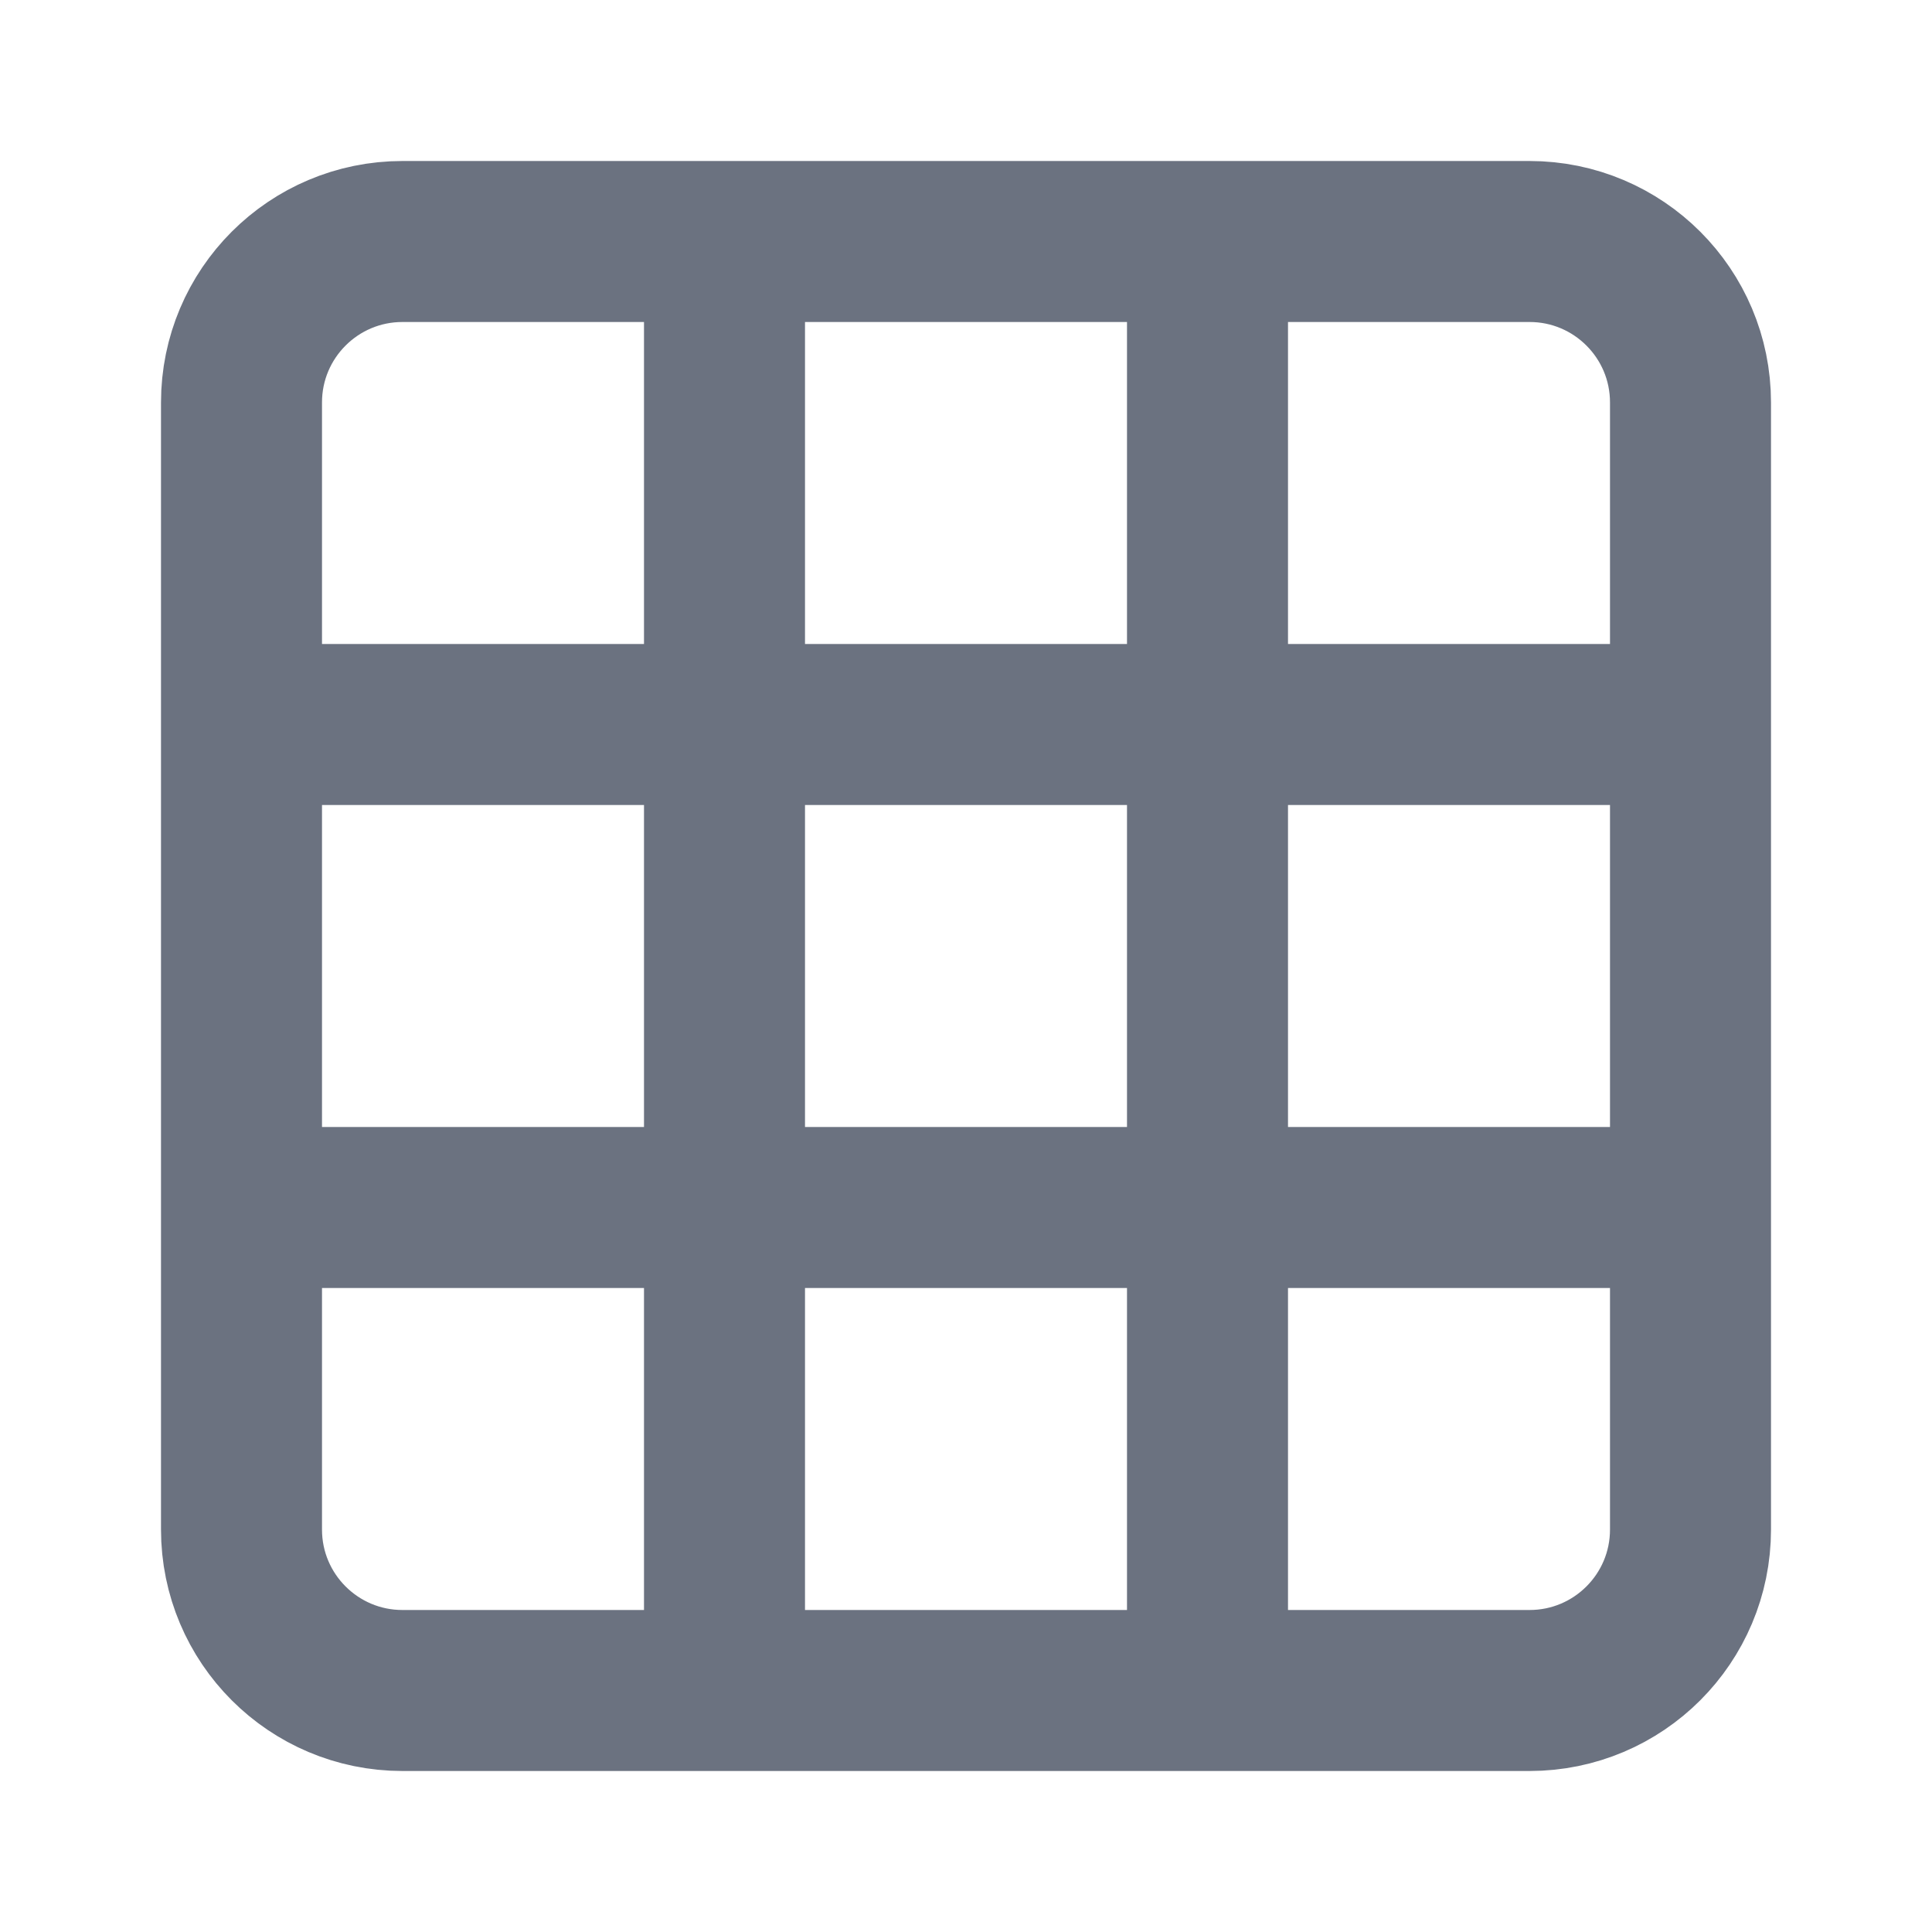
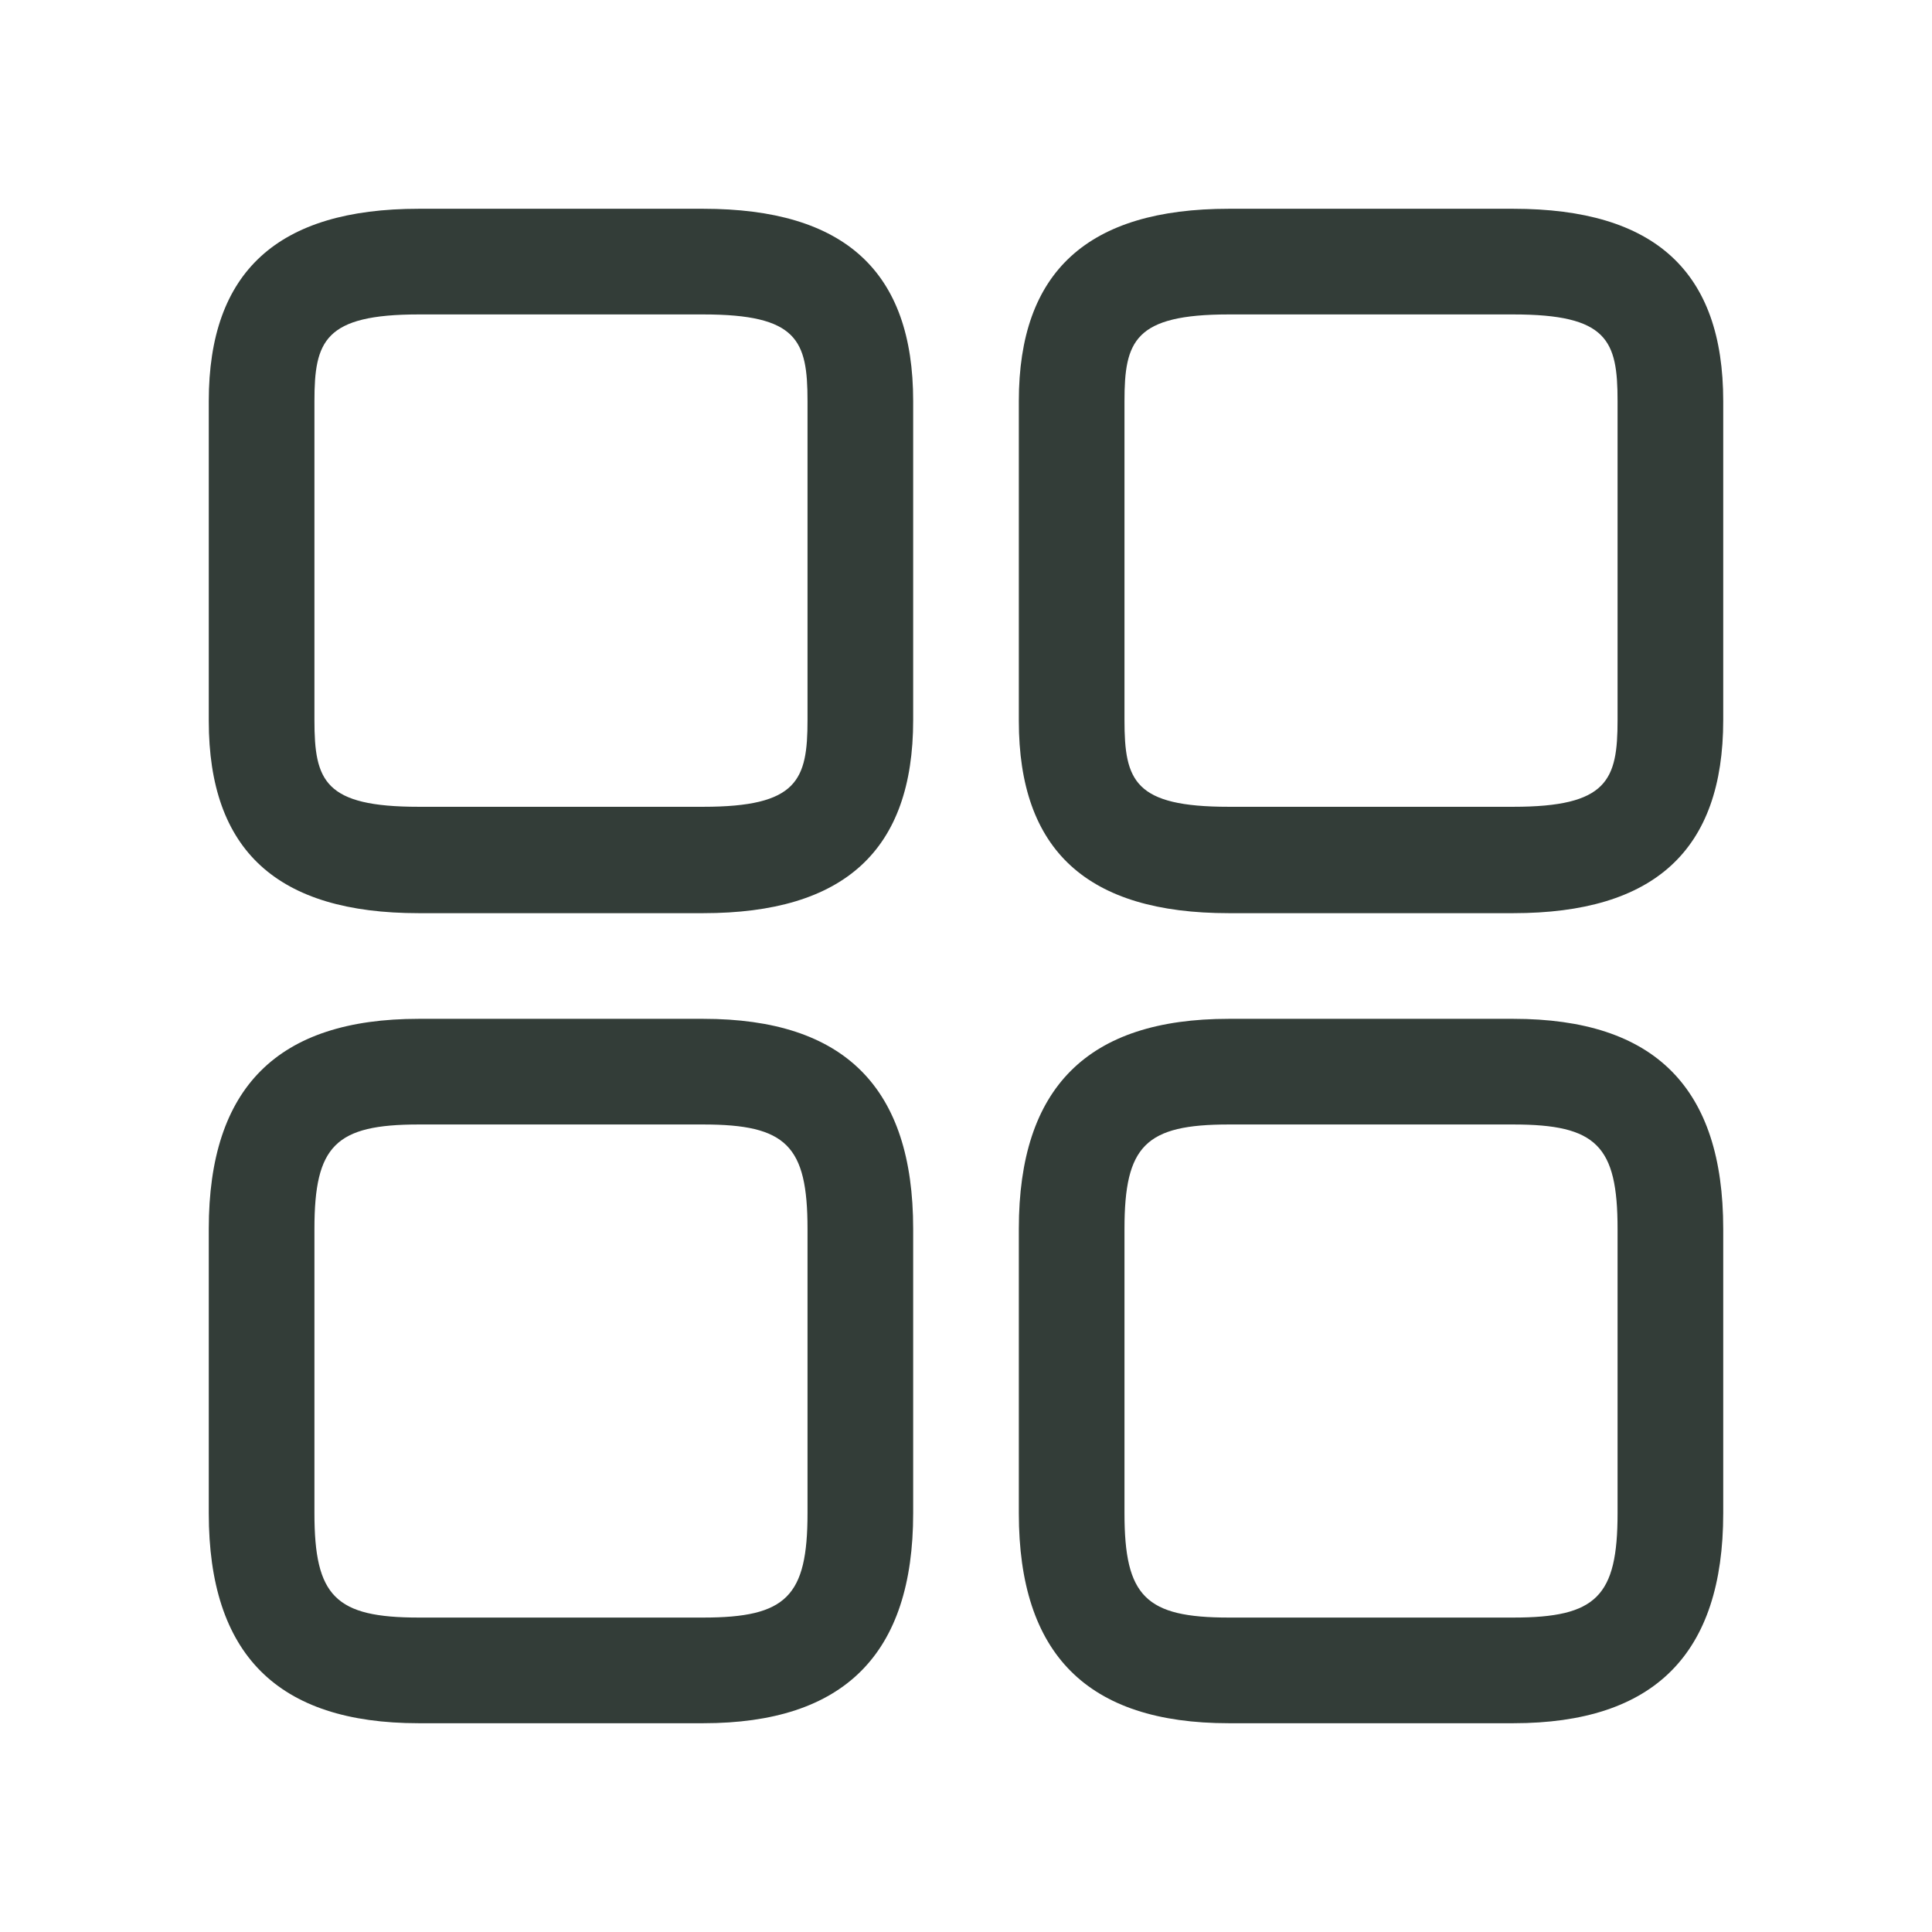
- <svg xmlns="http://www.w3.org/2000/svg" preserveAspectRatio="none" overflow="visible" style="display: block;" width="24" height="24" viewBox="0 0 24 24" fill="none">
-   <g id="grid">
-     <path id="Vector" d="M3 9H21M3 15H21M9 3V21M15 3V21M5 3H19C20.105 3 21 3.895 21 5V19C21 20.105 20.105 21 19 21H5C3.895 21 3 20.105 3 19V5C3 3.895 3.895 3 5 3Z" stroke="#6B7280" stroke-width="2" stroke-linecap="round" />
-   </g>
+ <svg xmlns="http://www.w3.org/2000/svg" width="32" height="32" viewBox="0 0 32 32" fill="none">
+   <path d="M25.065 15.125H20.352C18.007 15.125 16.875 14.087 16.875 11.94V6.643C16.875 4.497 18.018 3.458 20.352 3.458H25.065C27.41 3.458 28.542 4.497 28.542 6.643V11.928C28.542 14.087 27.398 15.125 25.065 15.125ZM20.352 5.208C18.788 5.208 18.625 5.652 18.625 6.643V11.928C18.625 12.932 18.788 13.363 20.352 13.363H25.065C26.628 13.363 26.792 12.92 26.792 11.928V6.643C26.792 5.64 26.628 5.208 25.065 5.208H20.352Z" fill="#333D38" />
+   <path d="M25.065 28.542H20.352C18.007 28.542 16.875 27.398 16.875 25.065V20.352C16.875 18.007 18.018 16.875 20.352 16.875H25.065C27.41 16.875 28.542 18.018 28.542 20.352V25.065C28.542 27.398 27.398 28.542 25.065 28.542ZM20.352 18.625C18.975 18.625 18.625 18.975 18.625 20.352V25.065C18.625 26.442 18.975 26.792 20.352 26.792H25.065C26.442 26.792 26.792 26.442 26.792 25.065V20.352C26.792 18.975 26.442 18.625 25.065 18.625H20.352Z" fill="#333D38" />
+   <path d="M11.648 15.125H6.935C4.59 15.125 3.458 14.087 3.458 11.94V6.643C3.458 4.497 4.602 3.458 6.935 3.458H11.648C13.993 3.458 15.125 4.497 15.125 6.643V11.928C15.125 14.087 13.982 15.125 11.648 15.125ZM6.935 5.208C5.372 5.208 5.208 5.652 5.208 6.643V11.928C5.208 12.932 5.372 13.363 6.935 13.363H11.648C13.212 13.363 13.375 12.92 13.375 11.928V6.643C13.375 5.64 13.212 5.208 11.648 5.208H6.935Z" fill="#333D38" />
+   <path d="M11.648 28.542H6.935C4.59 28.542 3.458 27.398 3.458 25.065V20.352C3.458 18.007 4.602 16.875 6.935 16.875H11.648C13.993 16.875 15.125 18.018 15.125 20.352V25.065C15.125 27.398 13.982 28.542 11.648 28.542ZM6.935 18.625C5.558 18.625 5.208 18.975 5.208 20.352V25.065C5.208 26.442 5.558 26.792 6.935 26.792H11.648C13.025 26.792 13.375 26.442 13.375 25.065V20.352C13.375 18.975 13.025 18.625 11.648 18.625H6.935Z" fill="#333D38" />
</svg>
